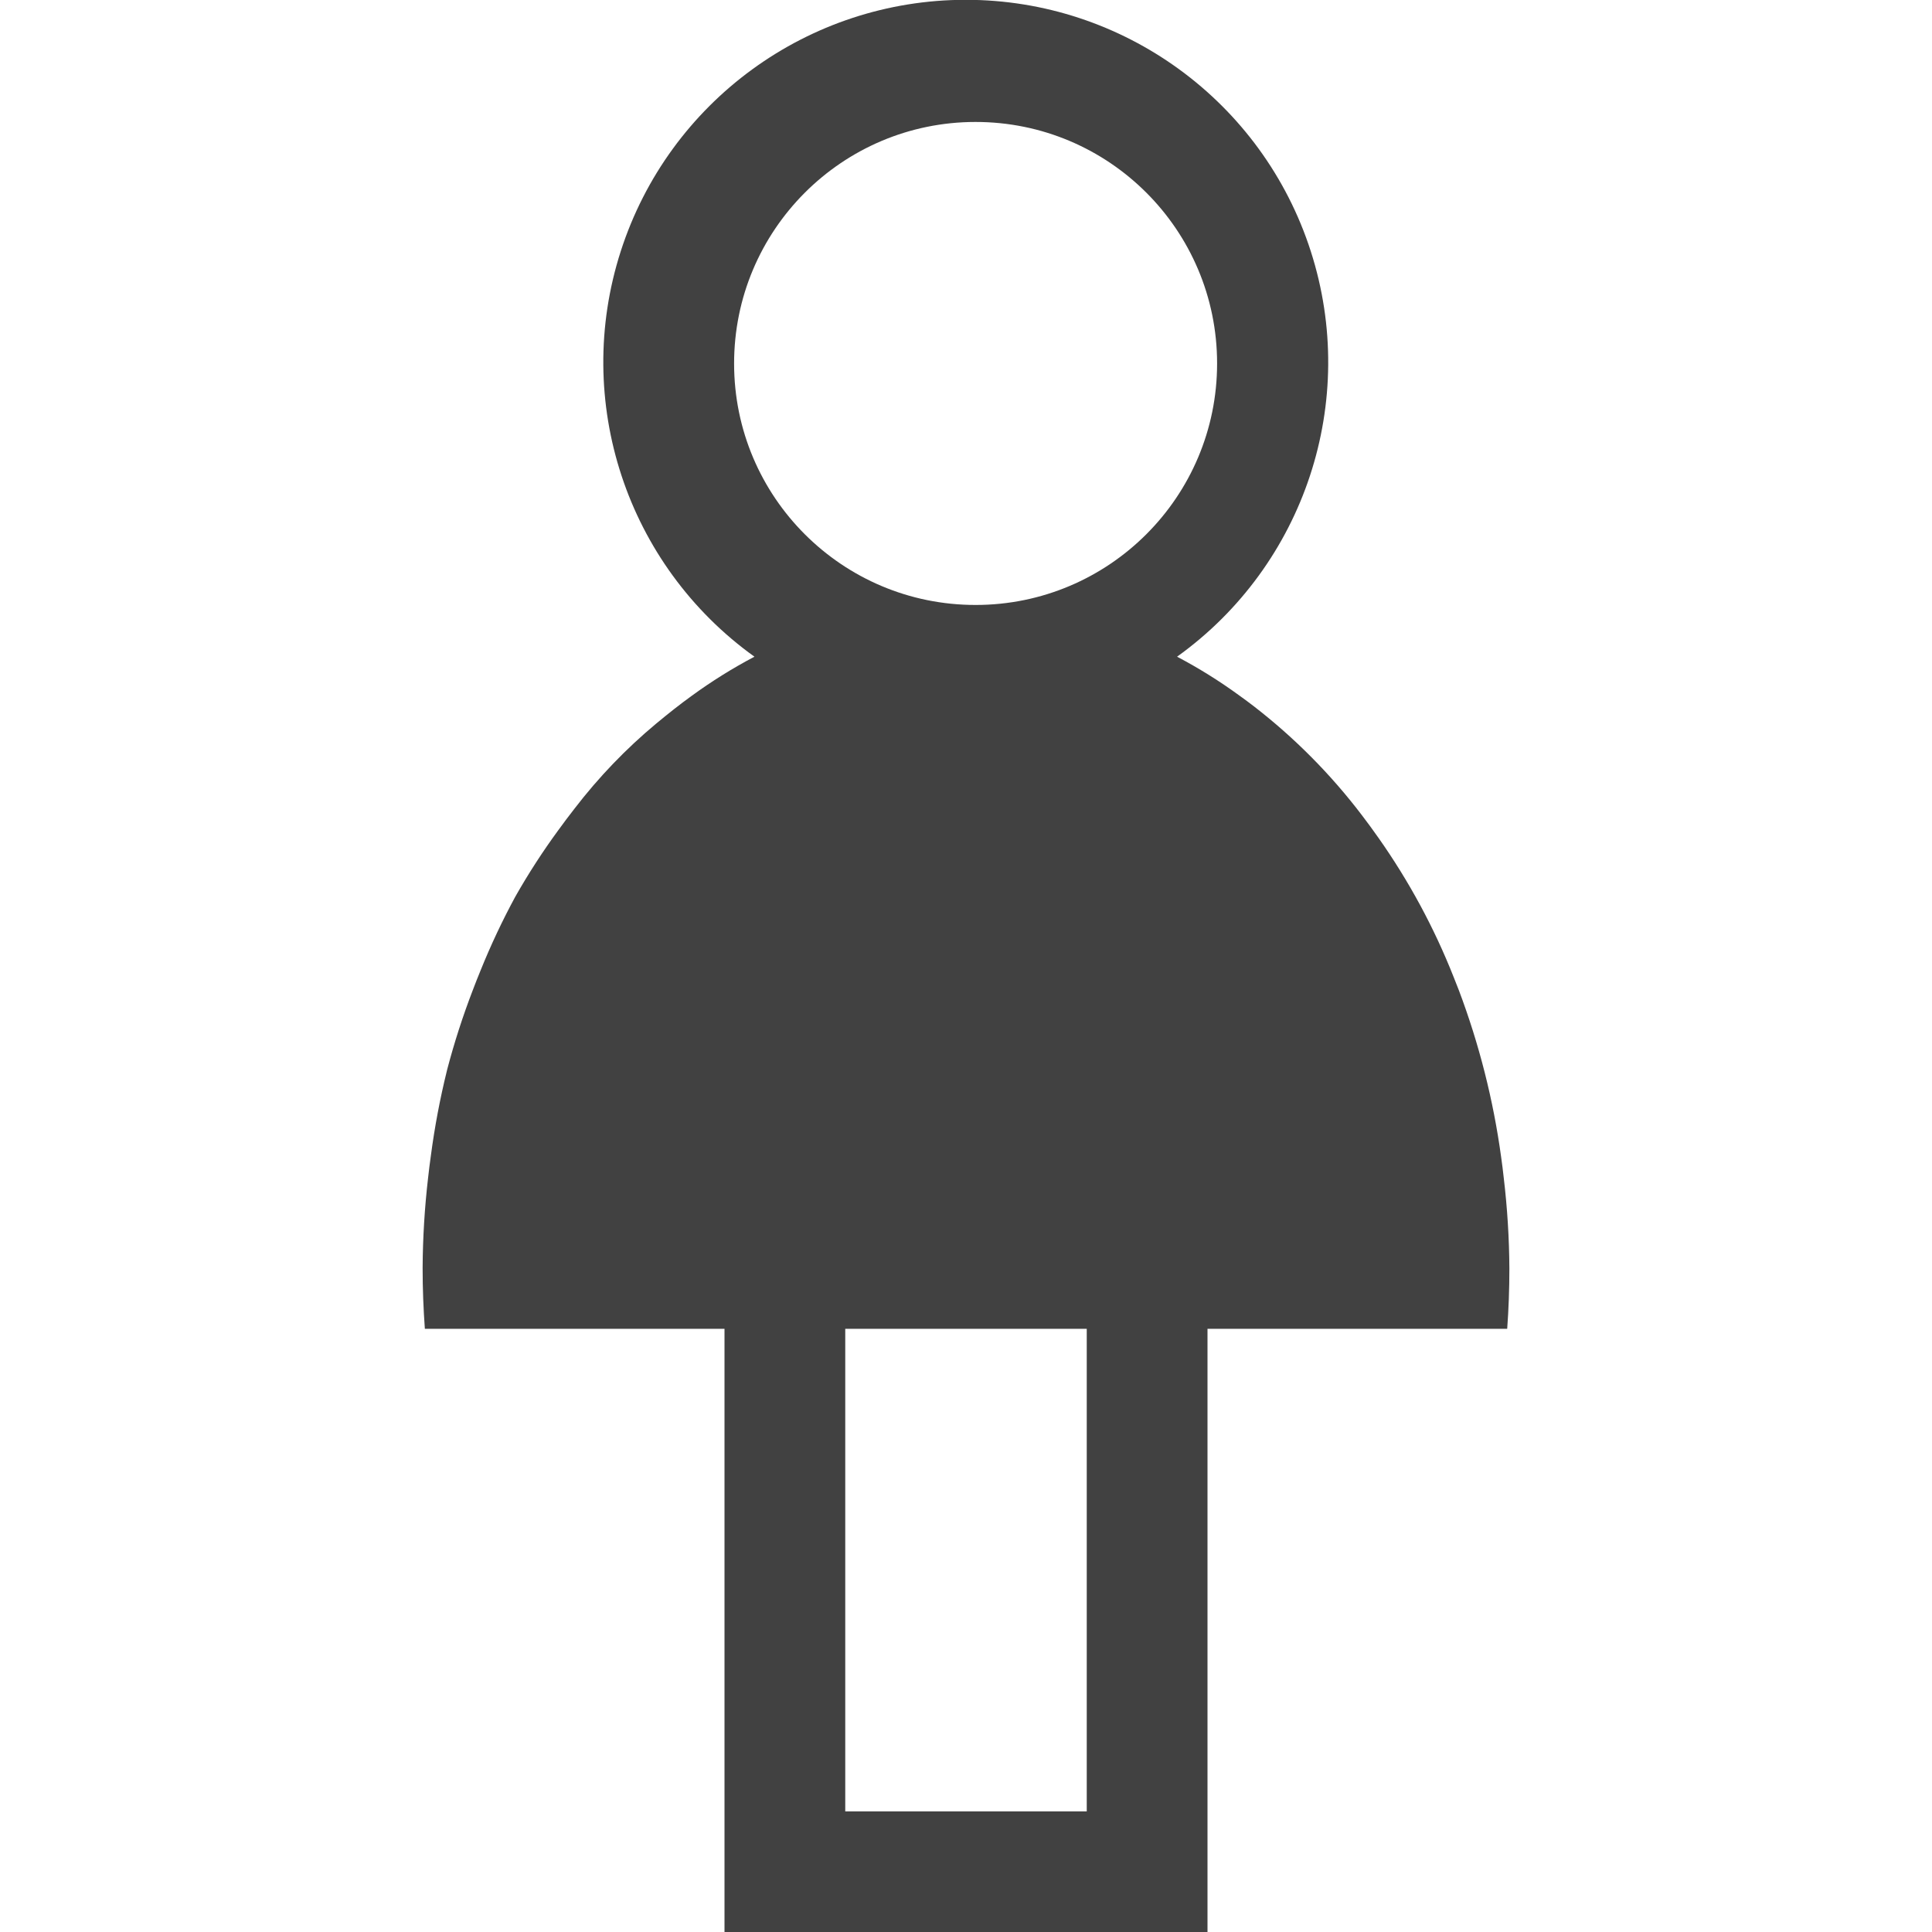
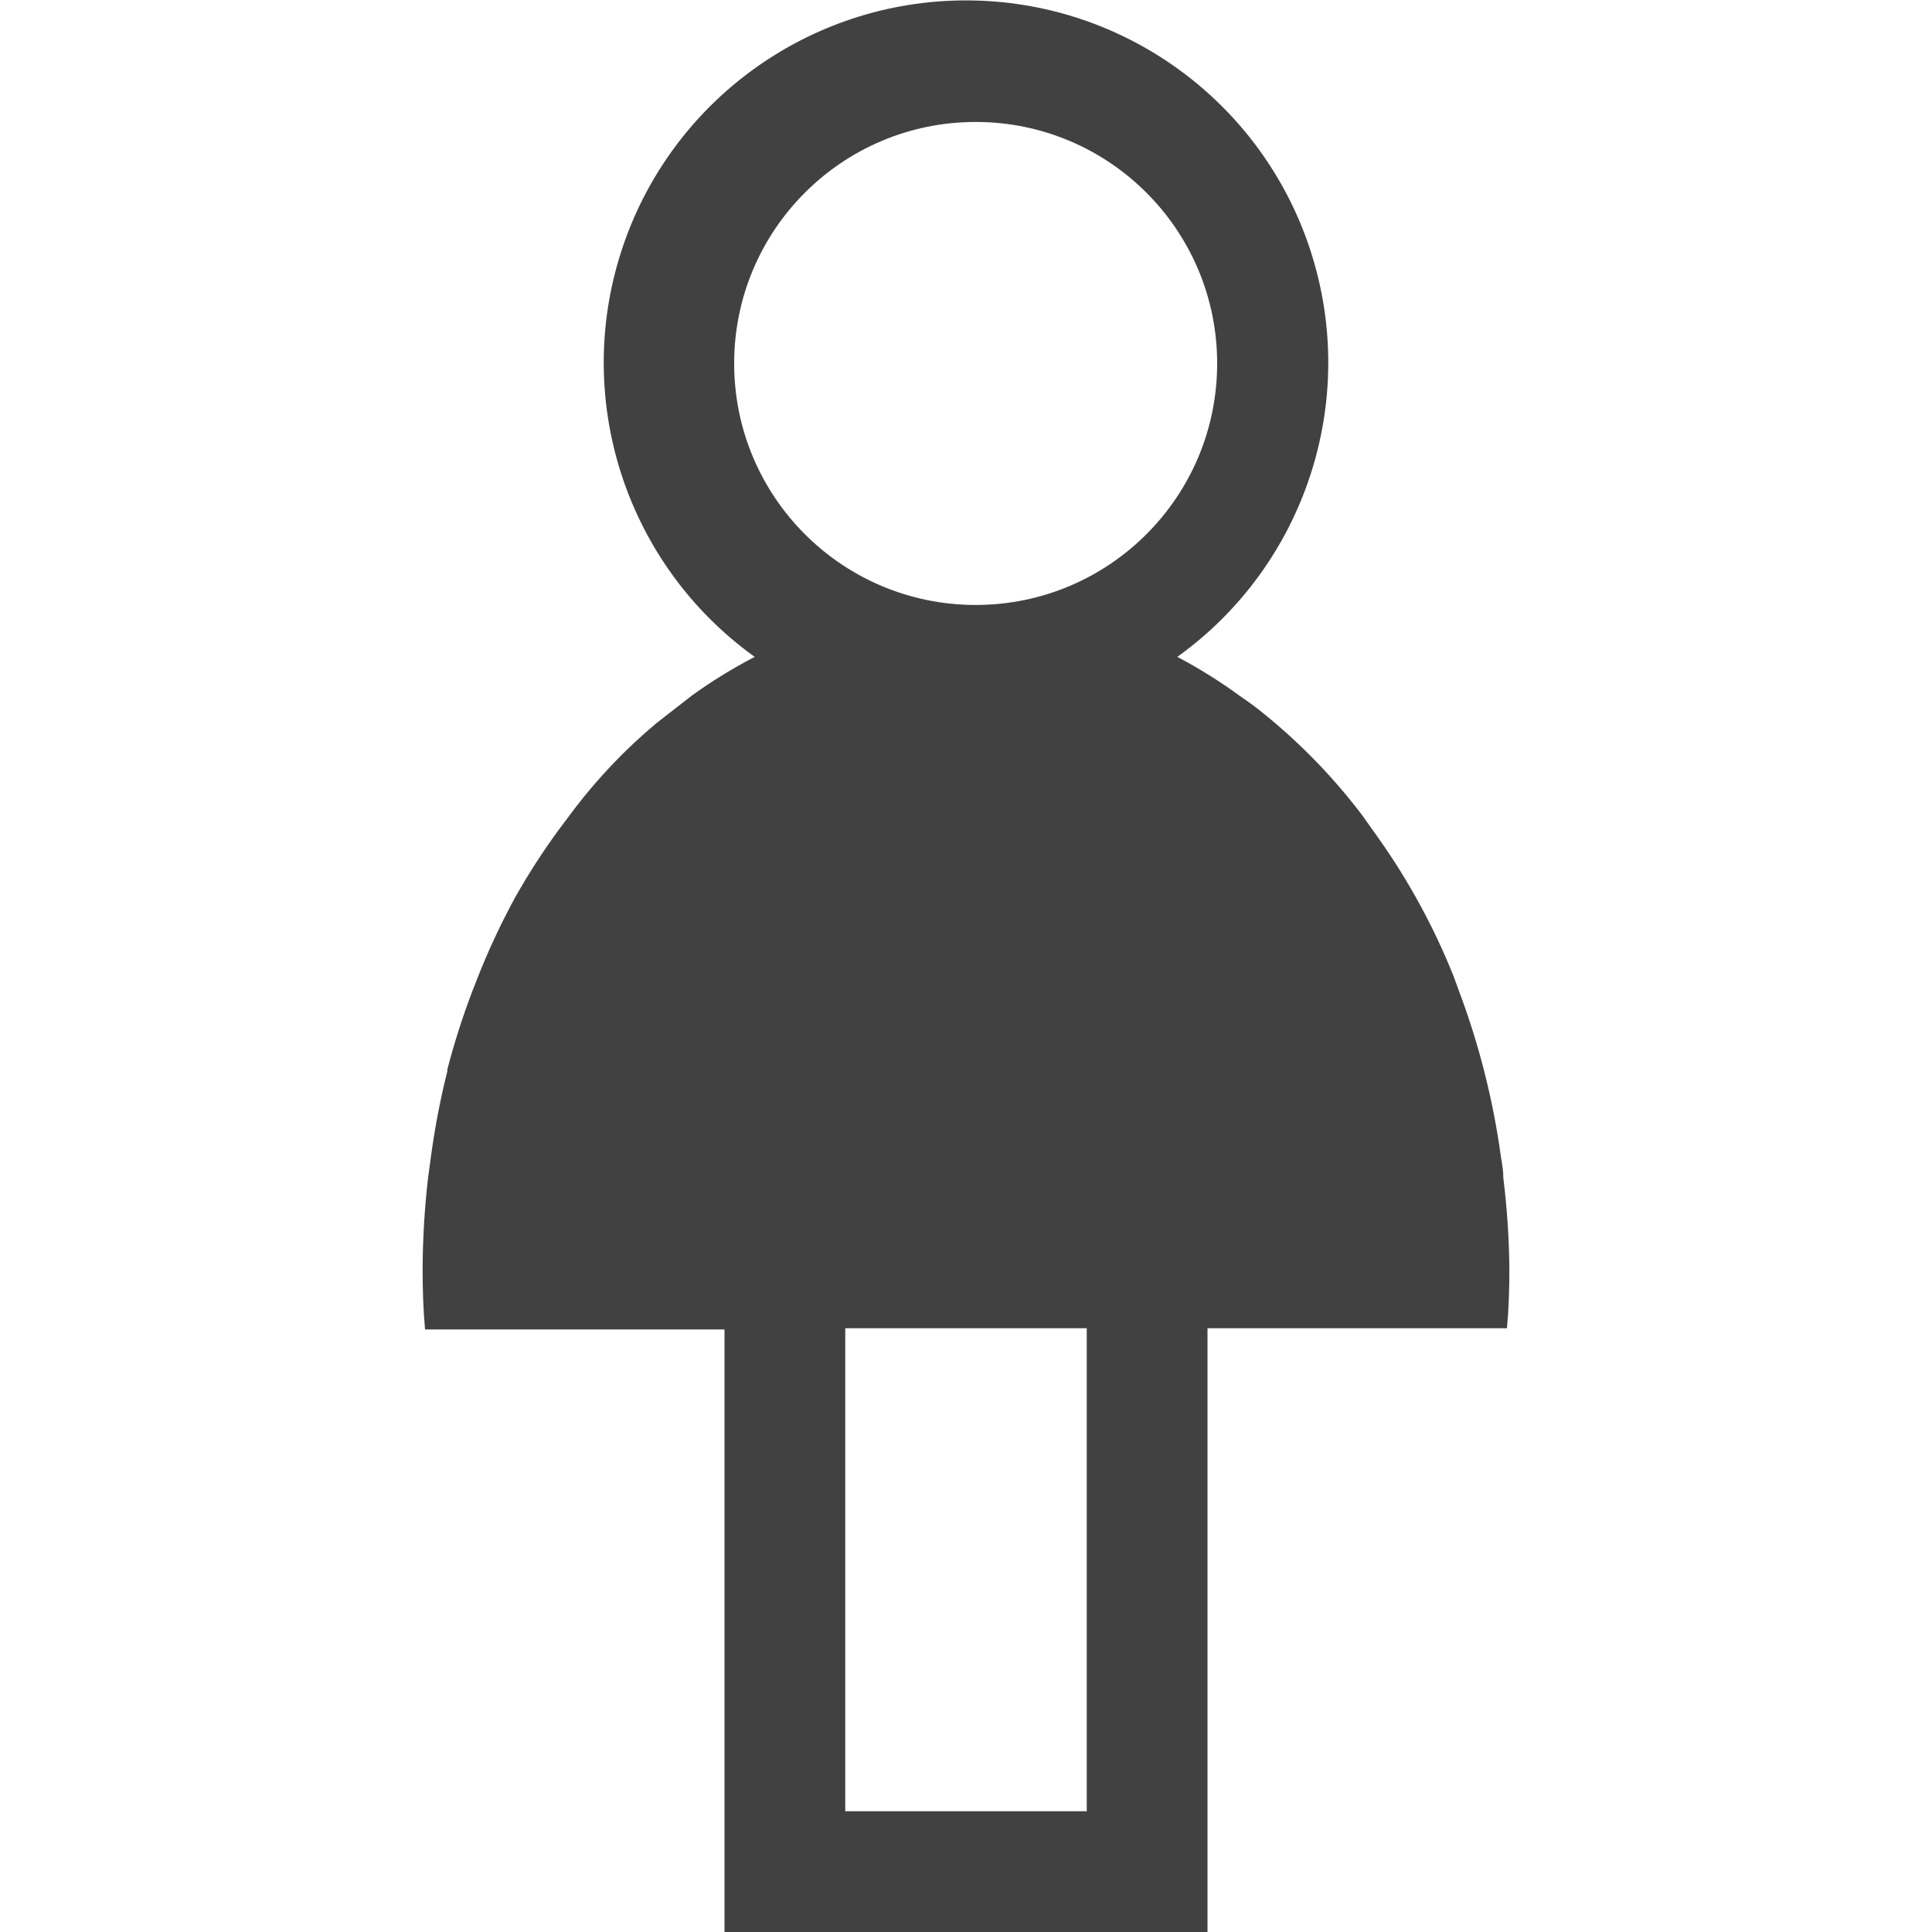
<svg xmlns="http://www.w3.org/2000/svg" viewBox="0 0 32 32">
-   <path fill="#414141" d="M25 21.01a13.409 13.409 0 0 0-.093-1.499c-.013-.118-.027-.234-.044-.351a12.685 12.685 0 0 0-.7-2.759c-.028-.072-.057-.144-.086-.218a11.045 11.045 0 0 0-1.244-2.304c-.092-.13-.182-.255-.276-.377a9.707 9.707 0 0 0-1.782-1.798c-.079-.061-.158-.12-.238-.177a8.328 8.328 0 0 0-1.041-.65 6.003 6.003 0 1 0-7 0 8.41 8.41 0 0 0-1.039.648c-.197.142-.383.29-.585.457a8.827 8.827 0 0 0-1.355 1.41c-.092.119-.182.236-.27.359a11.252 11.252 0 0 0-.711 1.099 11.921 11.921 0 0 0-.576 1.223c-.044.107-.087.215-.128.324a12.496 12.496 0 0 0-.425 1.317l-.006.025a12.86 12.86 0 0 0-.264 1.399c-.018.125-.033.249-.047.375A13.605 13.605 0 0 0 7 20.992v.018c0 .336.013.669.037.999H12V32h8v-9.991h4.964c.024-.329.036-.662.036-.999zM12.159 6.024a4 4 0 1 1 4 3.996 3.998 3.998 0 0 1-4-3.996zM18 30.002h-4v-7.993h4z" />
+   <path fill="#414141" d="M25 21.01a13.4 13.4 0 0 0-.1-1.5c0-.12-.02-.23-.04-.35a12.69 12.69 0 0 0-.7-2.76l-.08-.22a11.04 11.04 0 0 0-1.25-2.3l-.27-.38a9.7 9.7 0 0 0-1.78-1.8 7.7 7.7 0 0 0-.24-.17 8.33 8.33 0 0 0-1.04-.65 6 6 0 1 0-7 0 8.41 8.41 0 0 0-1.04.64l-.59.46a8.83 8.83 0 0 0-1.35 1.41l-.27.36a11.25 11.25 0 0 0-.71 1.1 11.92 11.92 0 0 0-.58 1.22l-.13.33a12.5 12.5 0 0 0-.42 1.31v.03a12.86 12.86 0 0 0-.27 1.4l-.05.37A13.6 13.6 0 0 0 7 21v.02c0 .34.01.67.04 1H12V32h8V22h4.96c.03-.32.04-.65.04-.99zM12.16 6.02a4 4 0 1 1 4 4 4 4 0 0 1-4-4zM18 30h-4v-8h4z" />
</svg>
